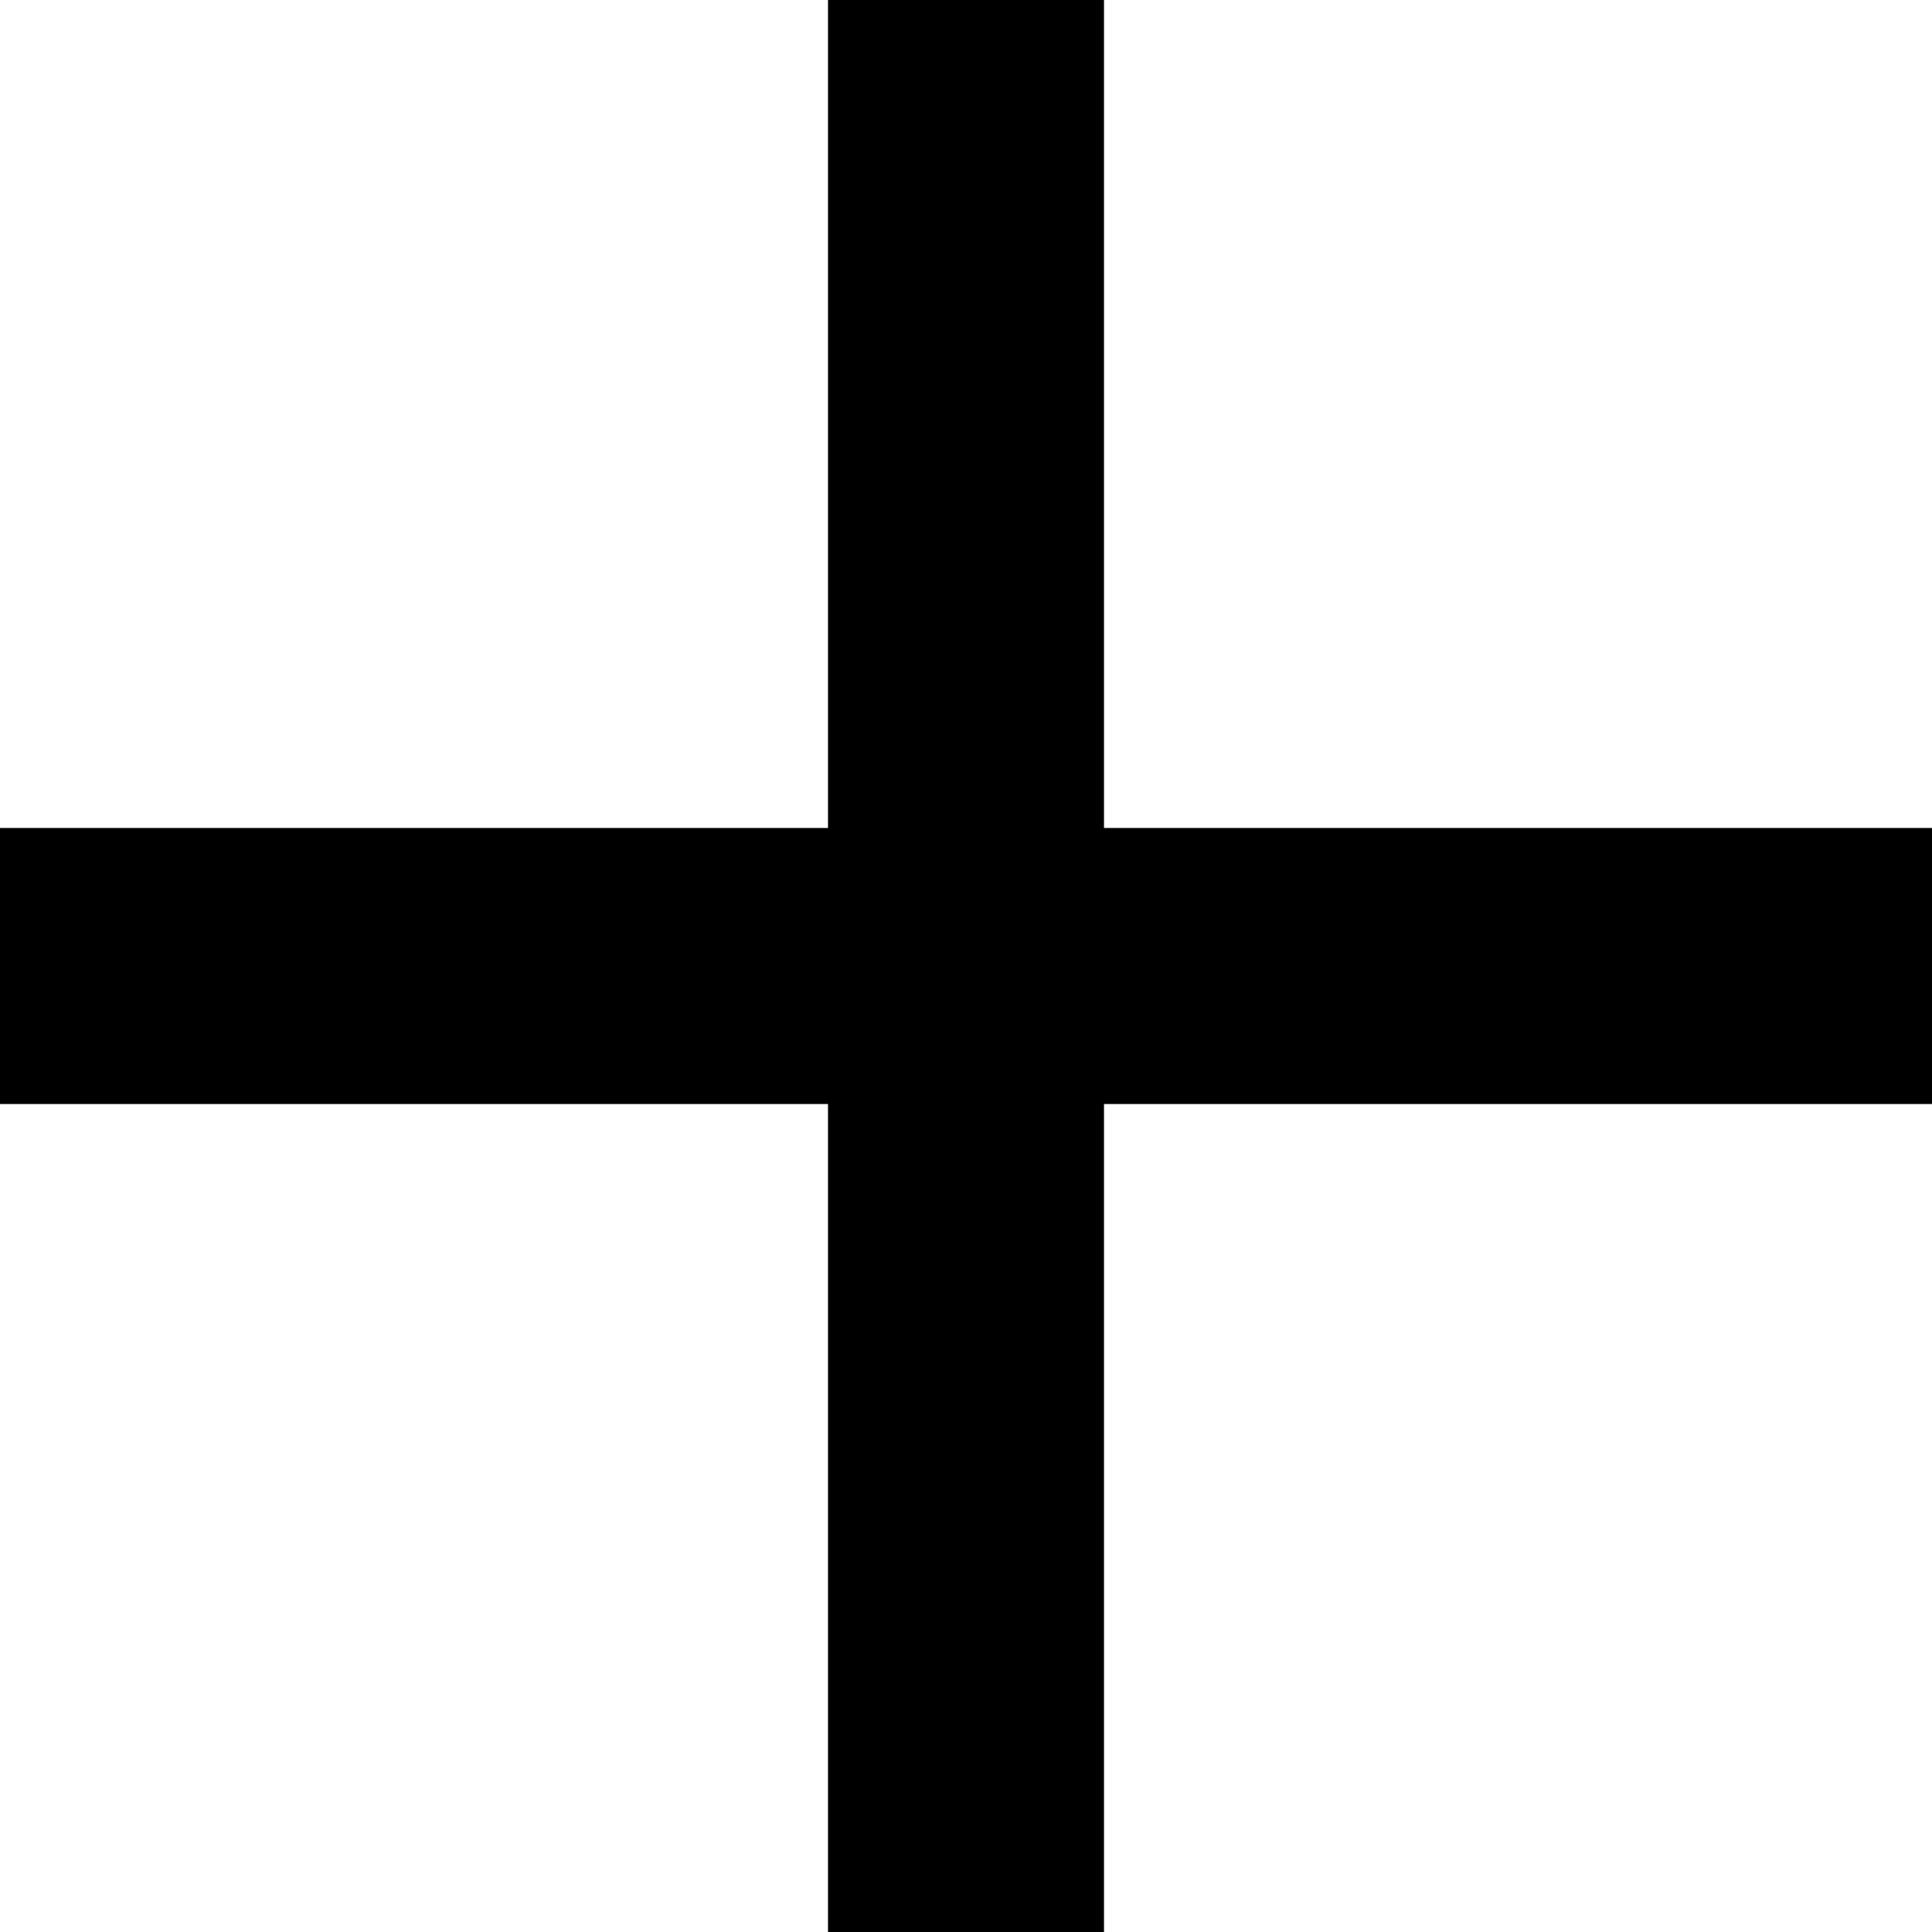
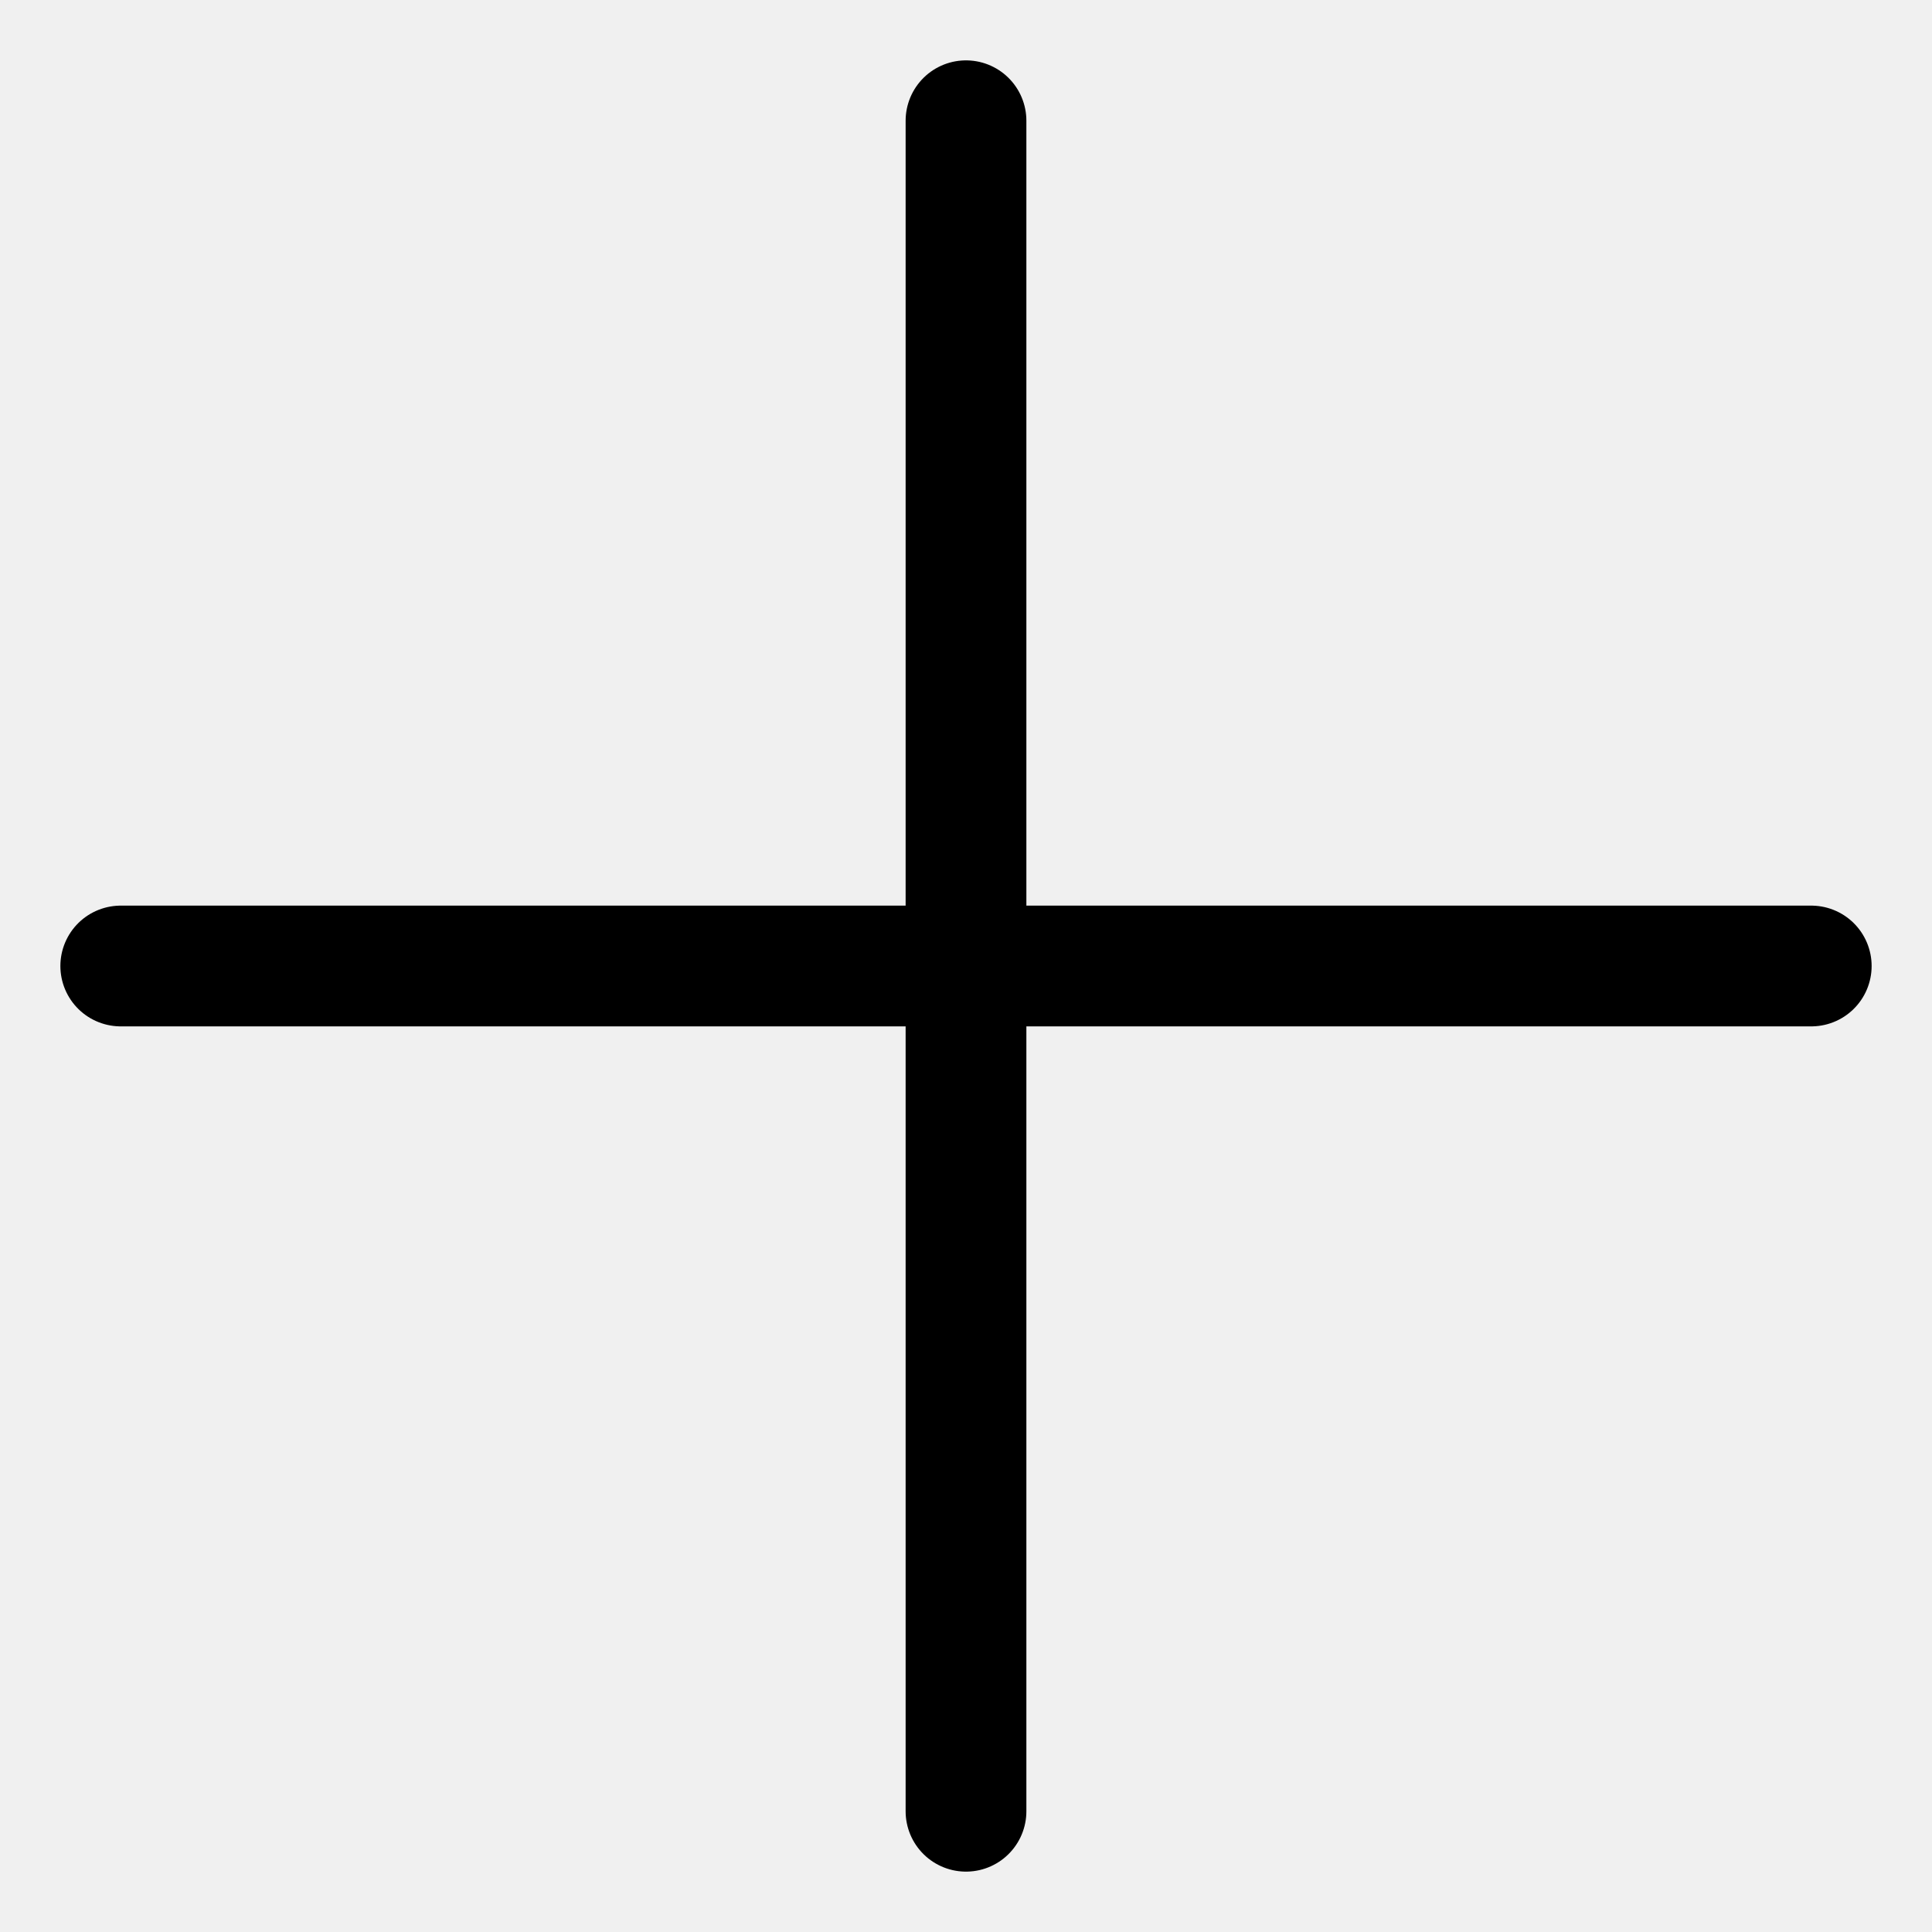
- <svg xmlns="http://www.w3.org/2000/svg" width="14" height="14" viewBox="0 0 14 14" fill="none">
-   <g clip-path="url(#clip0_104_2346)">
-     <rect width="14" height="14" fill="white" />
-     <path d="M7 0V14" stroke="black" stroke-width="2" stroke-linecap="round" stroke-linejoin="round" />
-     <path d="M0 7H14" stroke="black" stroke-width="2" stroke-linecap="round" stroke-linejoin="round" />
-   </g>
-   <defs>
-     <clipPath id="clip0_104_2346">
-       <rect width="14" height="14" fill="white" />
-     </clipPath>
-   </defs>
+ <svg xmlns="http://www.w3.org/2000/svg" width="16" height="16" viewBox="0 0 16 16" fill="none">
+   <path d="M8 1V15" stroke="black" stroke-linecap="round" stroke-linejoin="round" />
+   <path d="M1 8H15" stroke="black" stroke-linecap="round" stroke-linejoin="round" />
</svg>
